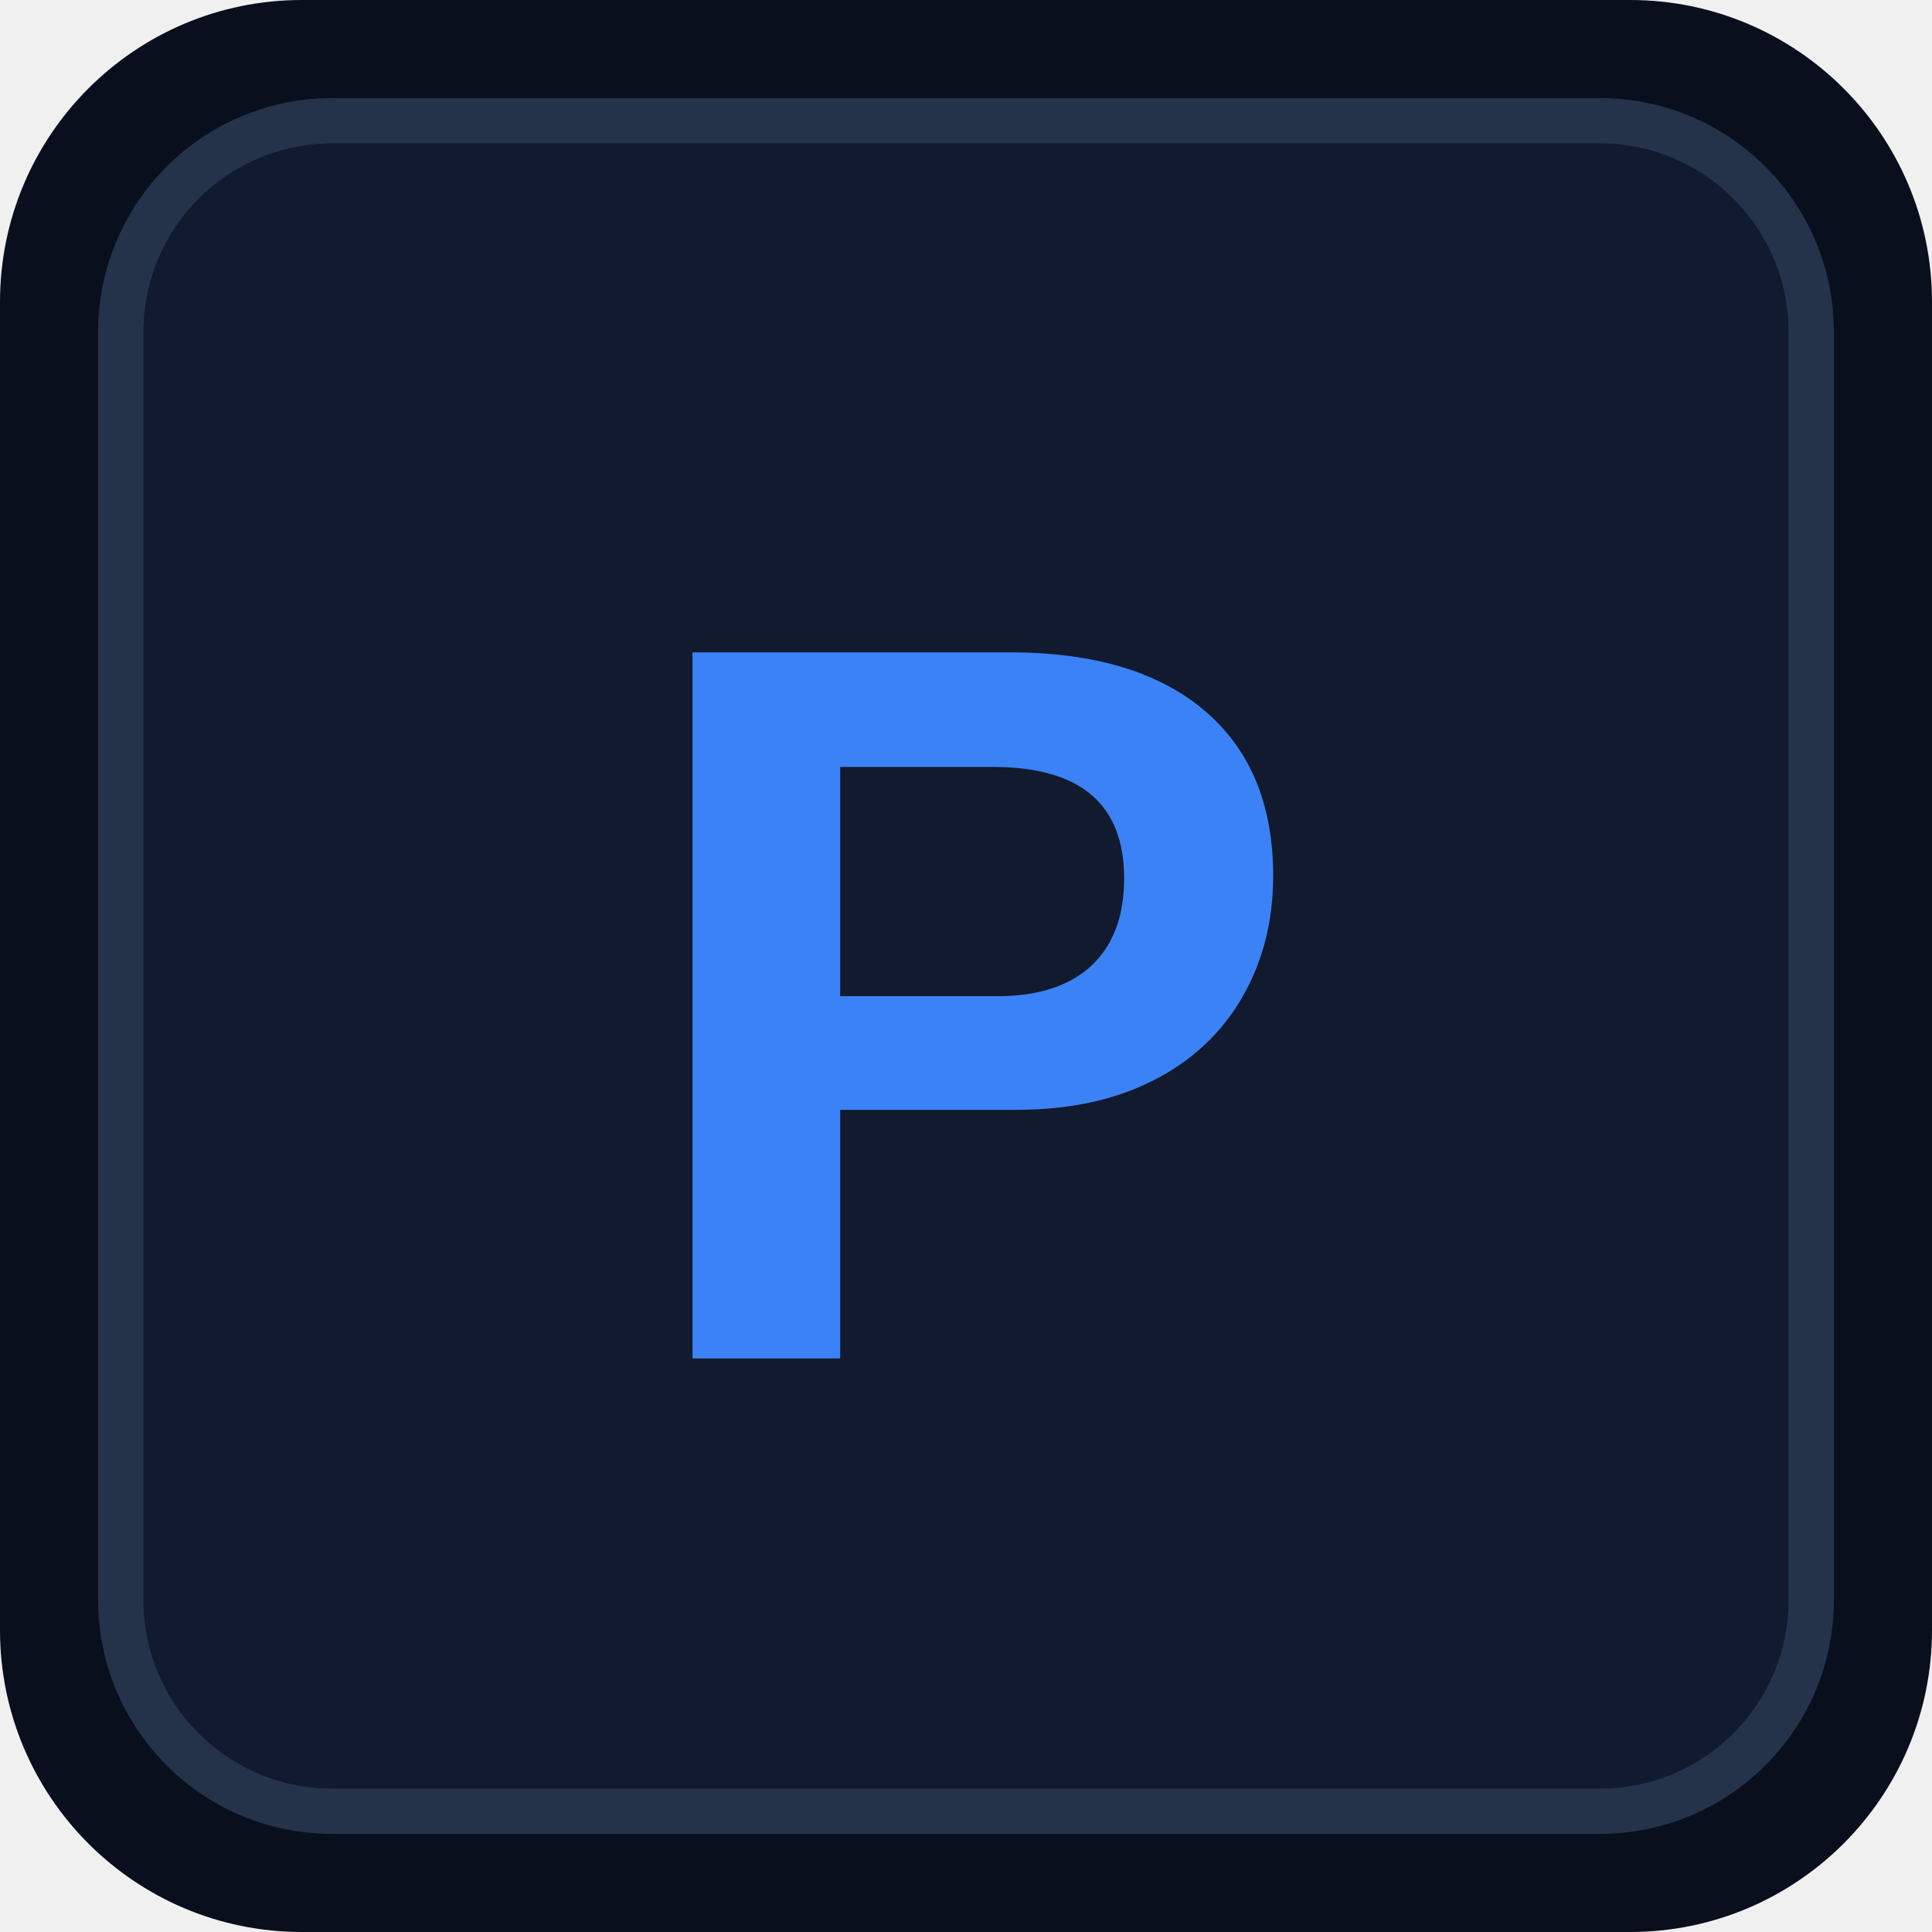
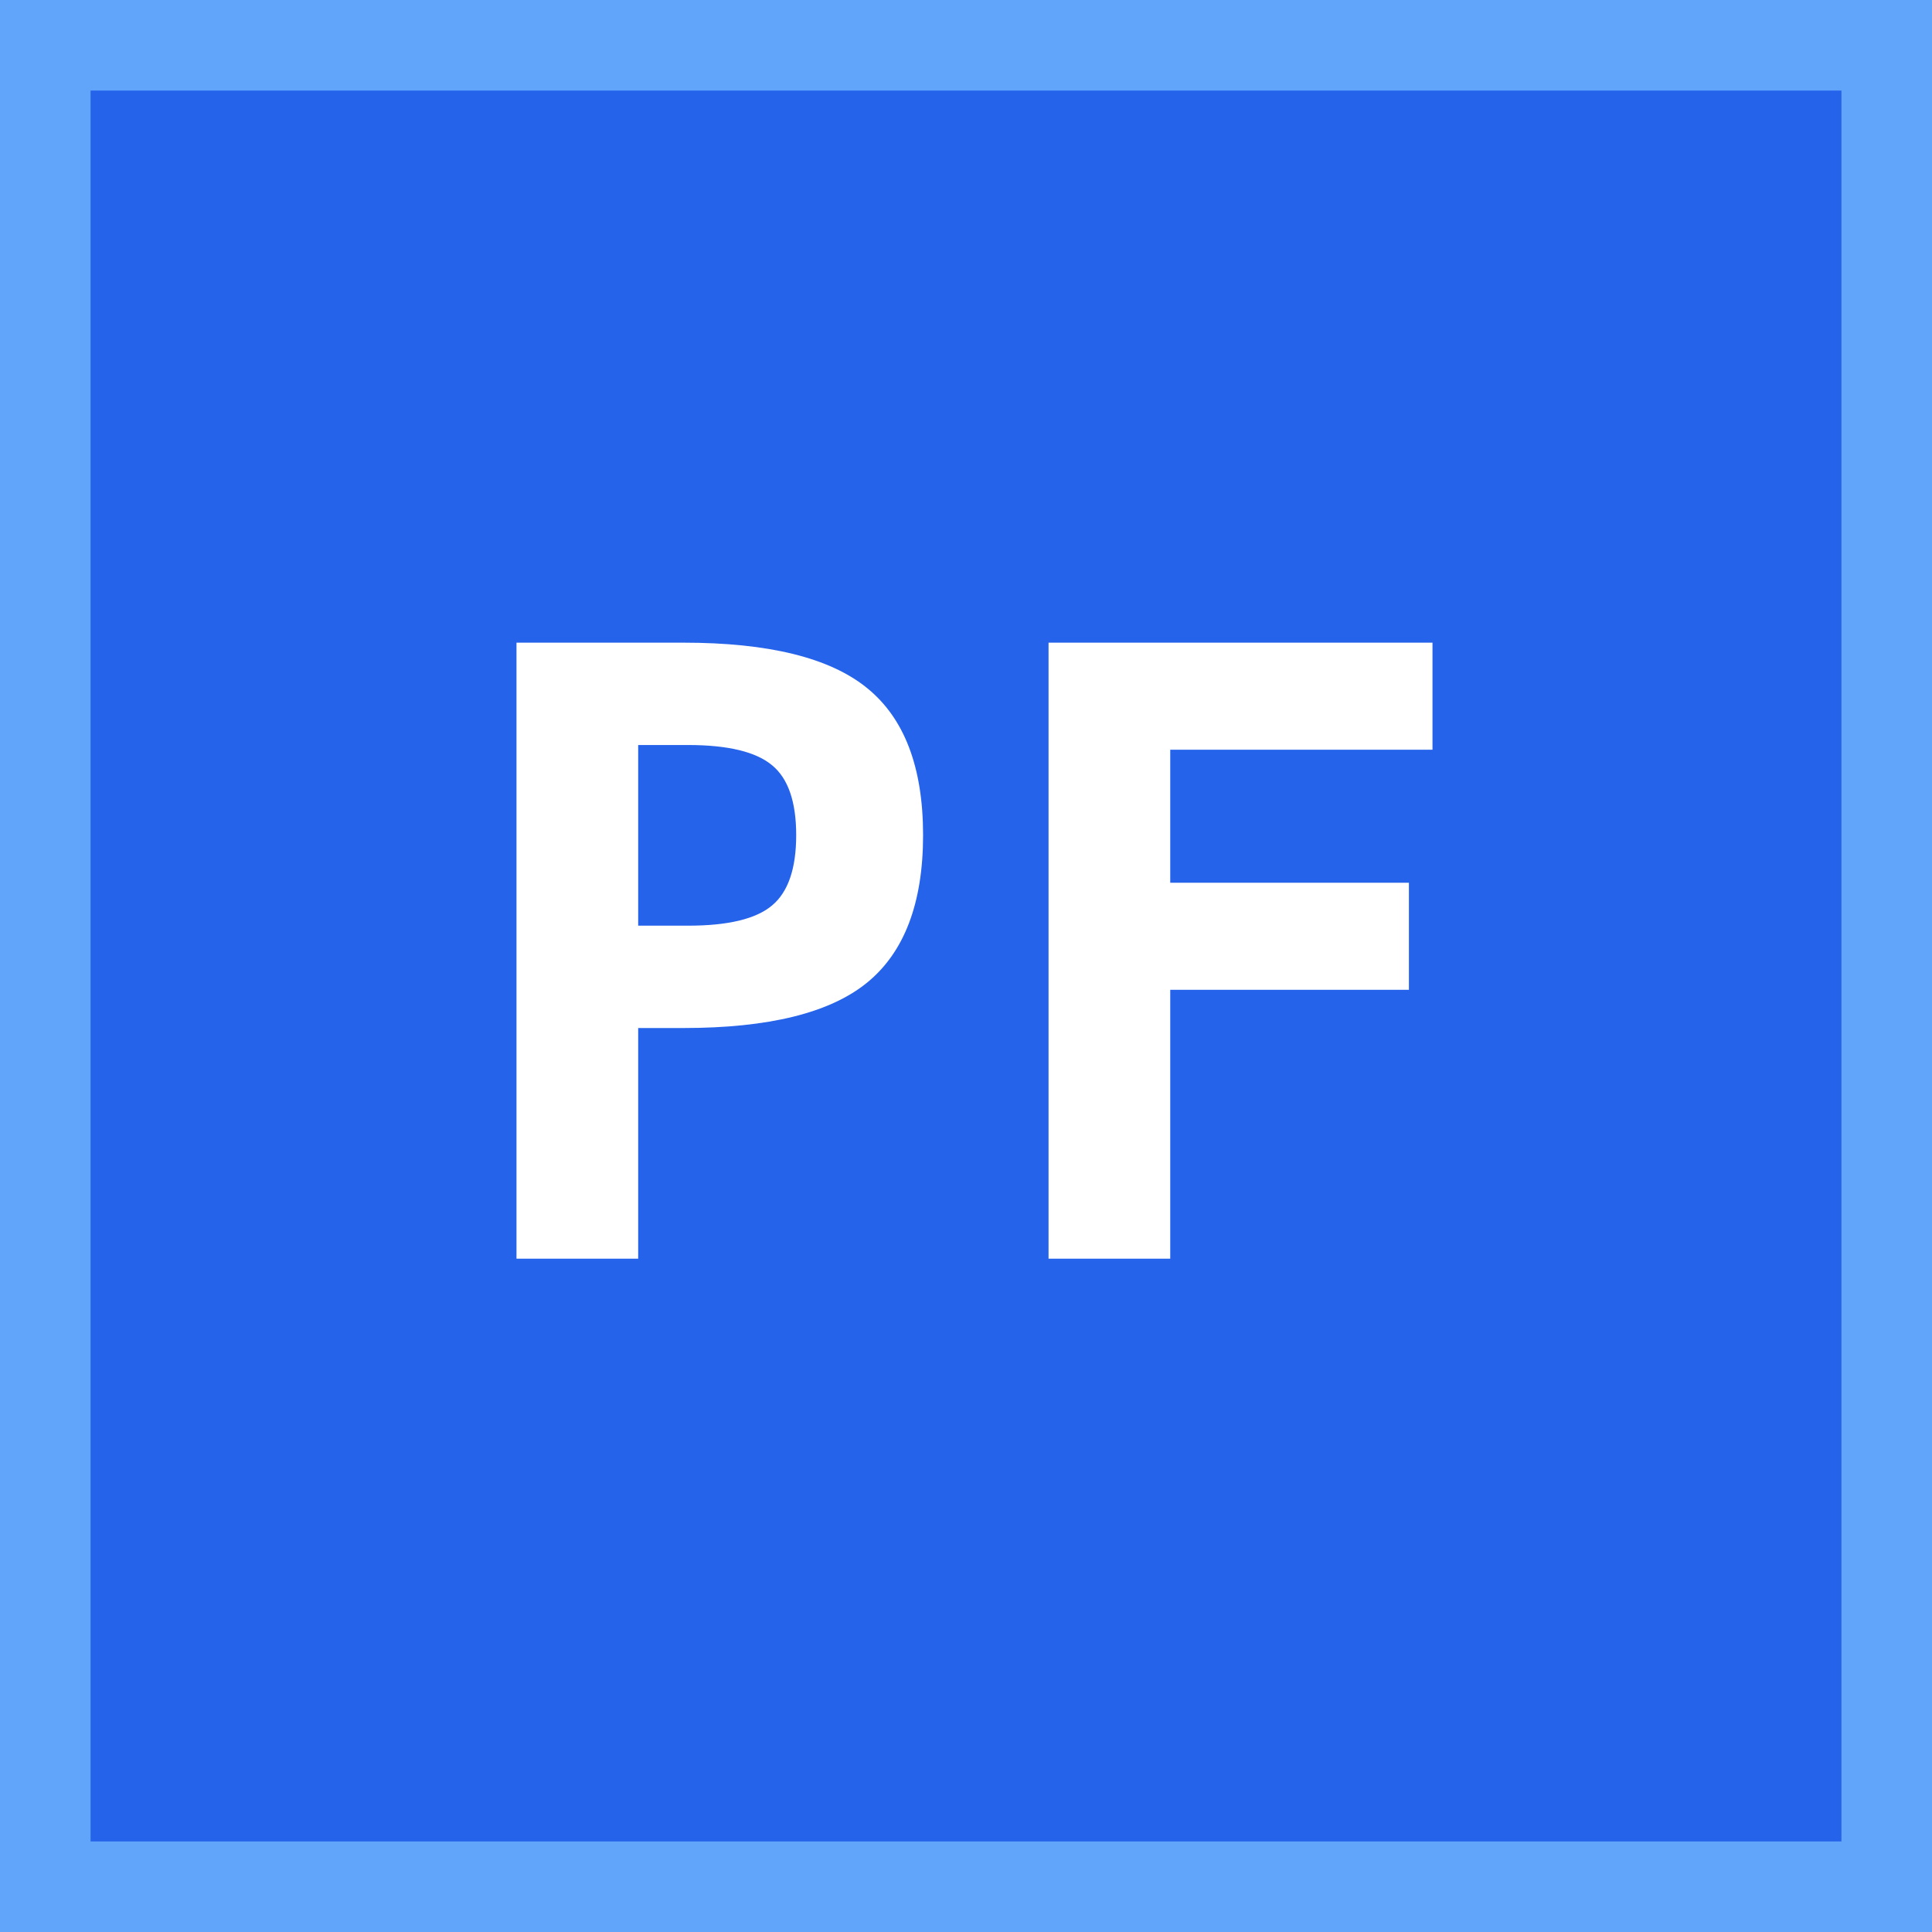
<svg xmlns="http://www.w3.org/2000/svg" viewBox="0 0 64 64">
-   <rect width="64" height="64" rx="10" fill="#0A0F1E" />
-   <rect x="4" y="4" width="56" height="56" rx="7" fill="#111A2E" stroke="#243349" stroke-width="1.5" />
-   <text x="32" y="45" font-family="'Space Grotesk','Arial',sans-serif" font-weight="700" font-size="34" fill="#3B82F6" text-anchor="middle">P</text>
+   <rect x="1.5" y="1.5" width="61" height="61" fill="#2563EB" stroke="#60A5FA" stroke-width="3" />
+   <text x="32" y="32" text-anchor="middle" dominant-baseline="central" font-family="'JetBrains Mono','Consolas',monospace" font-weight="700" font-size="28" letter-spacing="0.5" fill="#FFFFFF">PF</text>
</svg>
